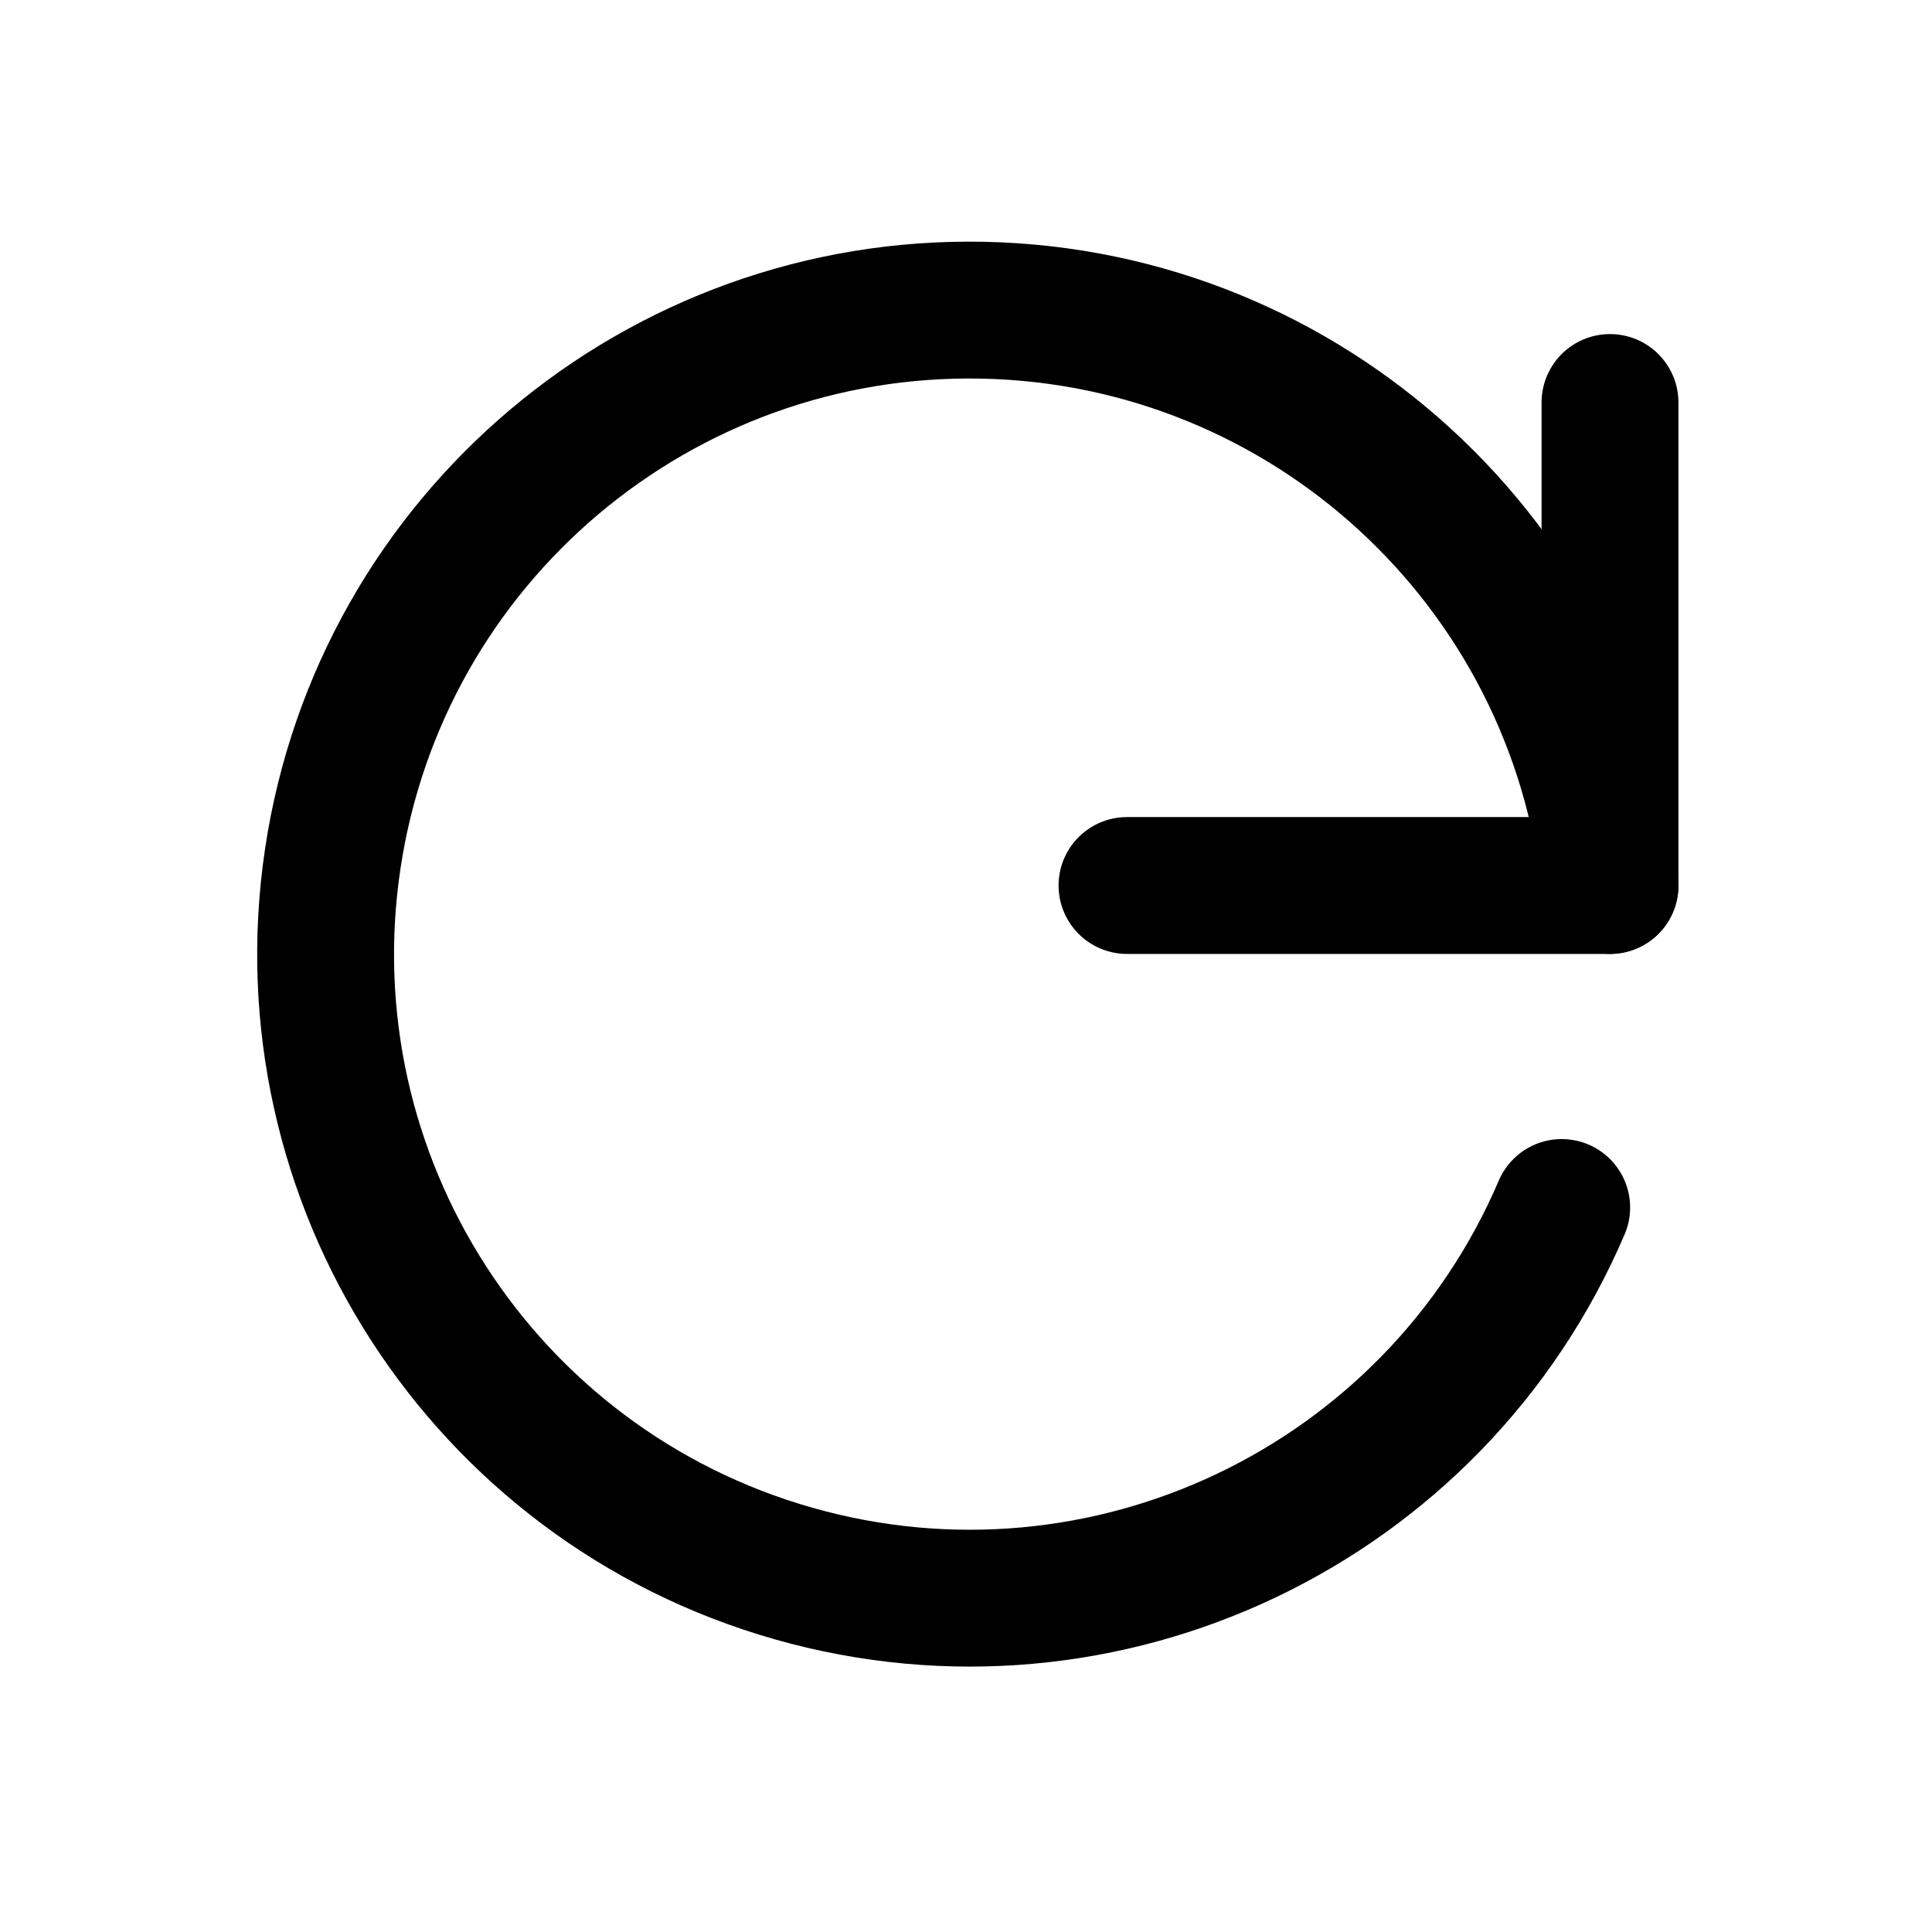
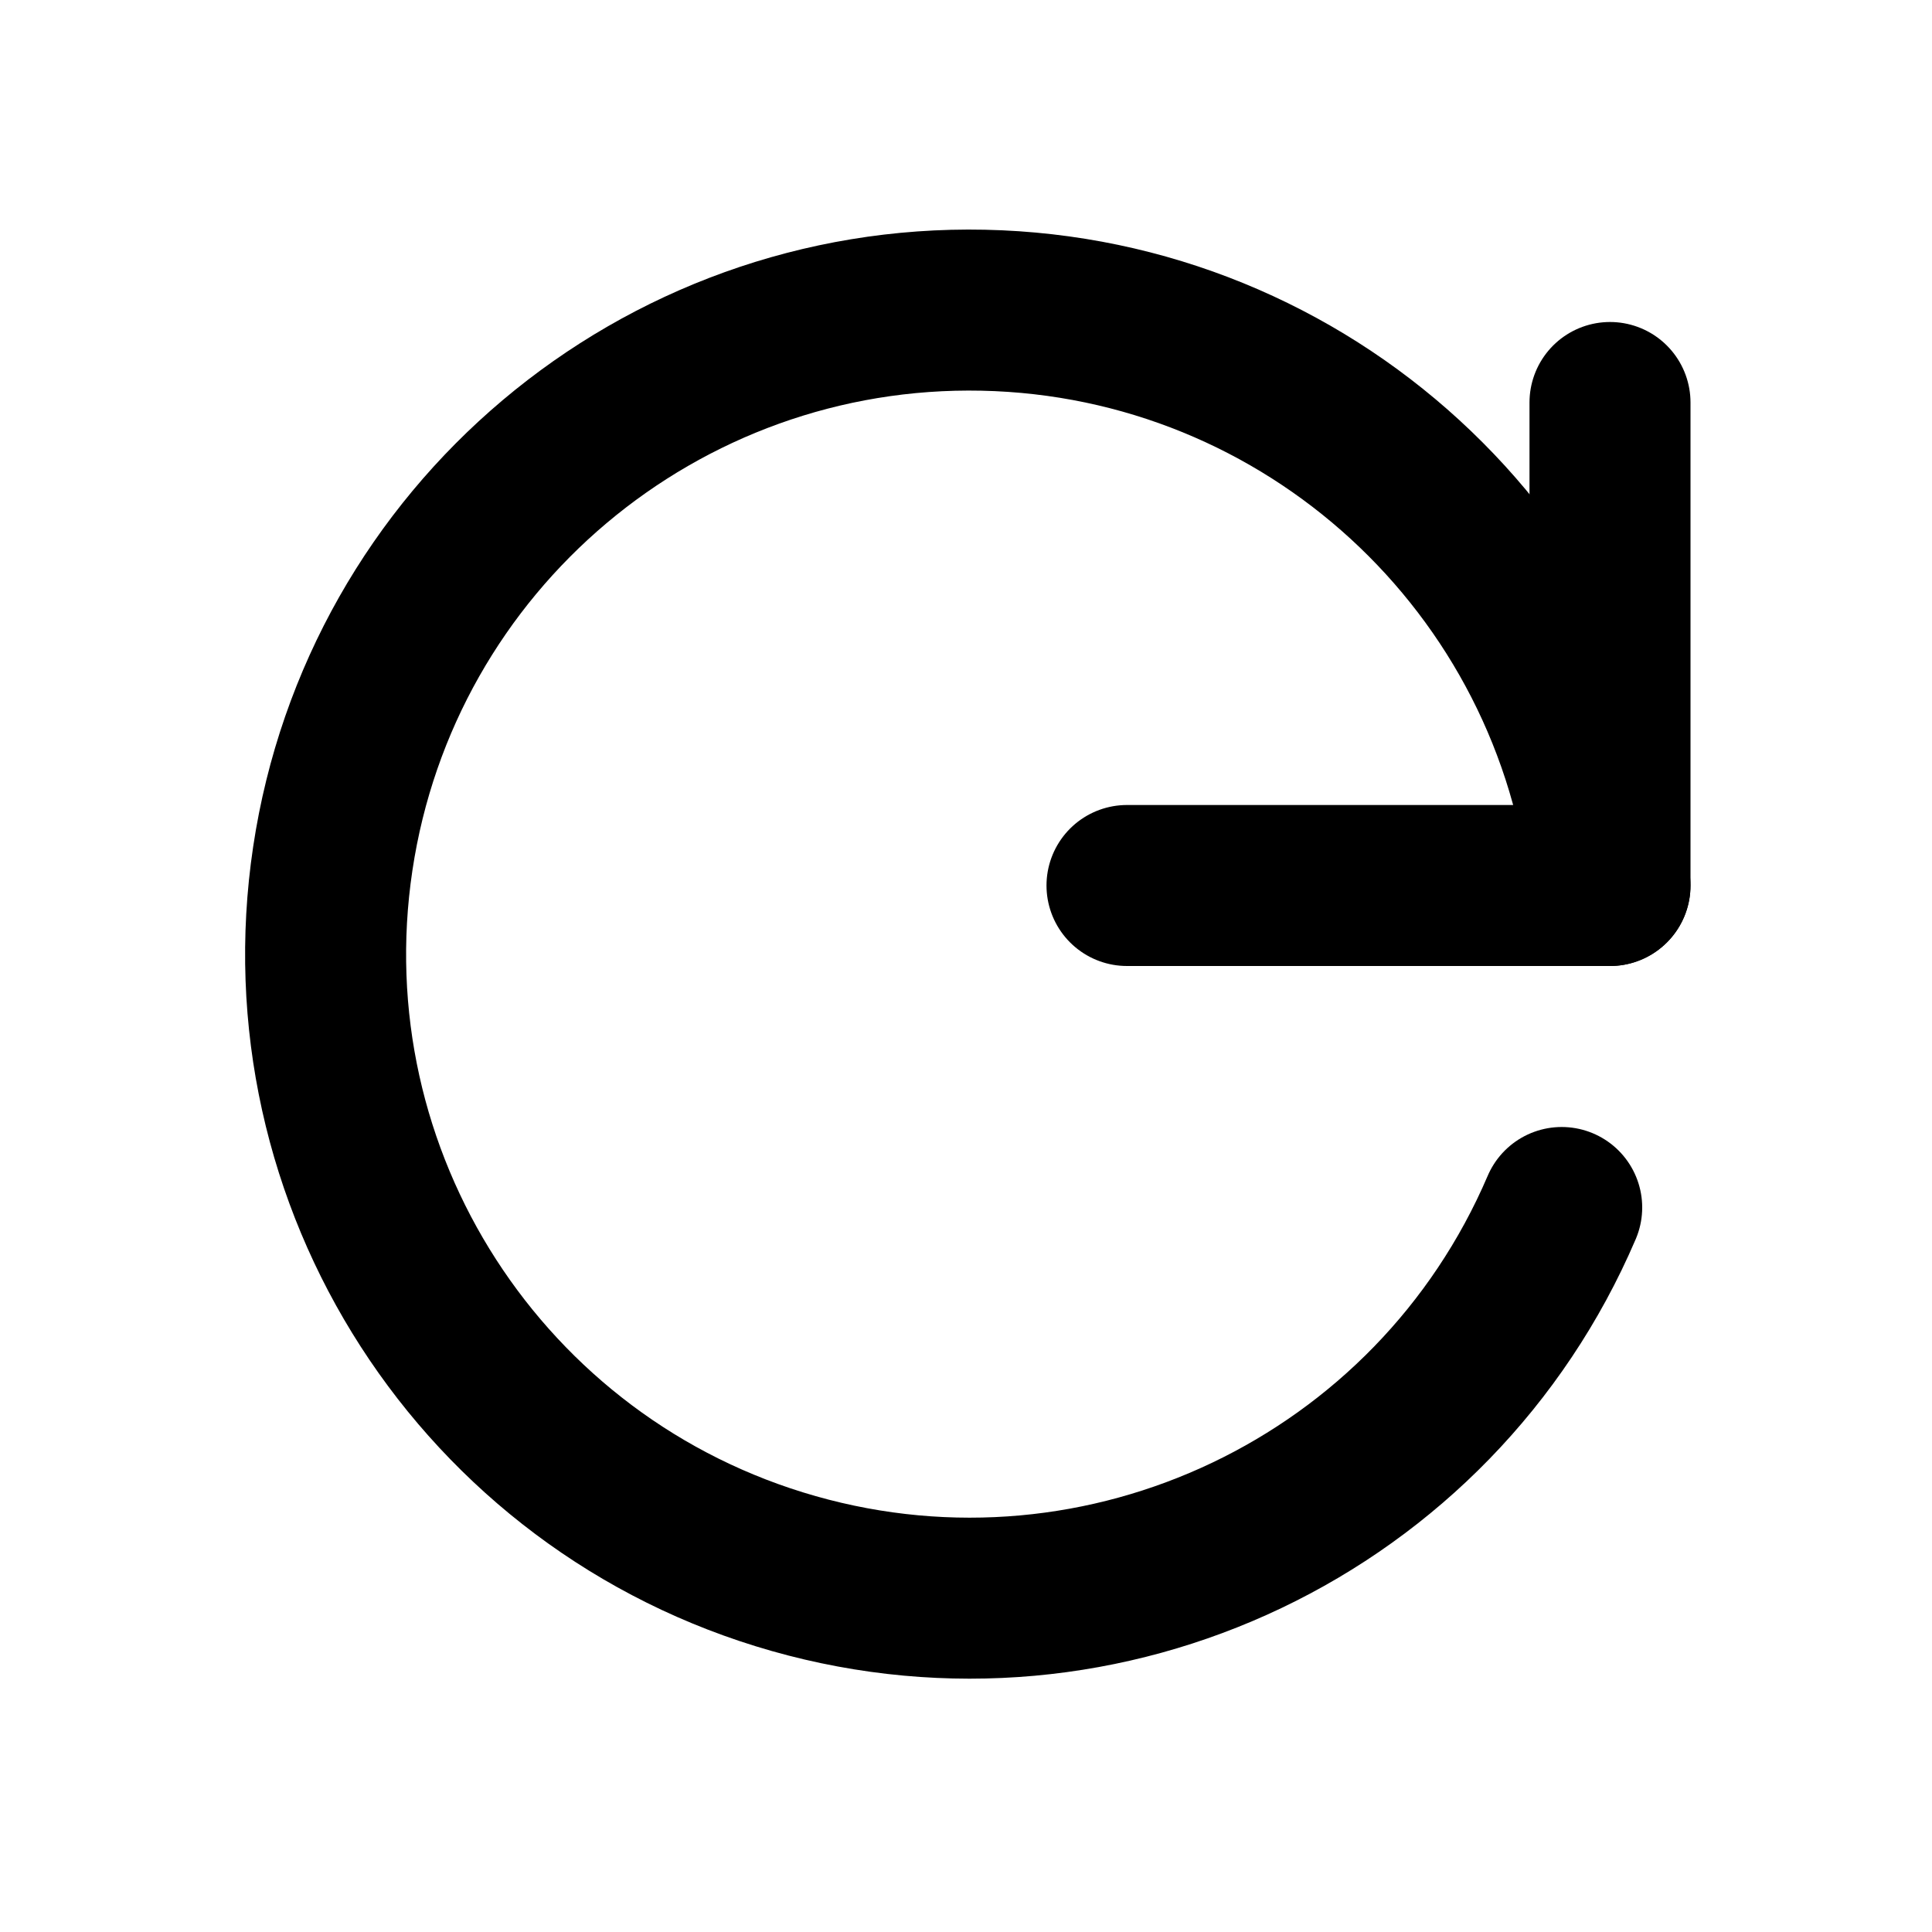
- <svg xmlns="http://www.w3.org/2000/svg" viewBox="0 0 24 24" fill="none" stroke="currentColor" stroke-width="1.7" stroke-linecap="round" stroke-linejoin="round">
+ <svg xmlns="http://www.w3.org/2000/svg" viewBox="0 0 24 24" fill="none" stroke="currentColor" stroke-width="2" stroke-linecap="round" stroke-linejoin="round">
  <path d="M20 11a8 8 0 1 0-.6 4" />
  <polyline points="20 5 20 11 14 11" />
</svg>
